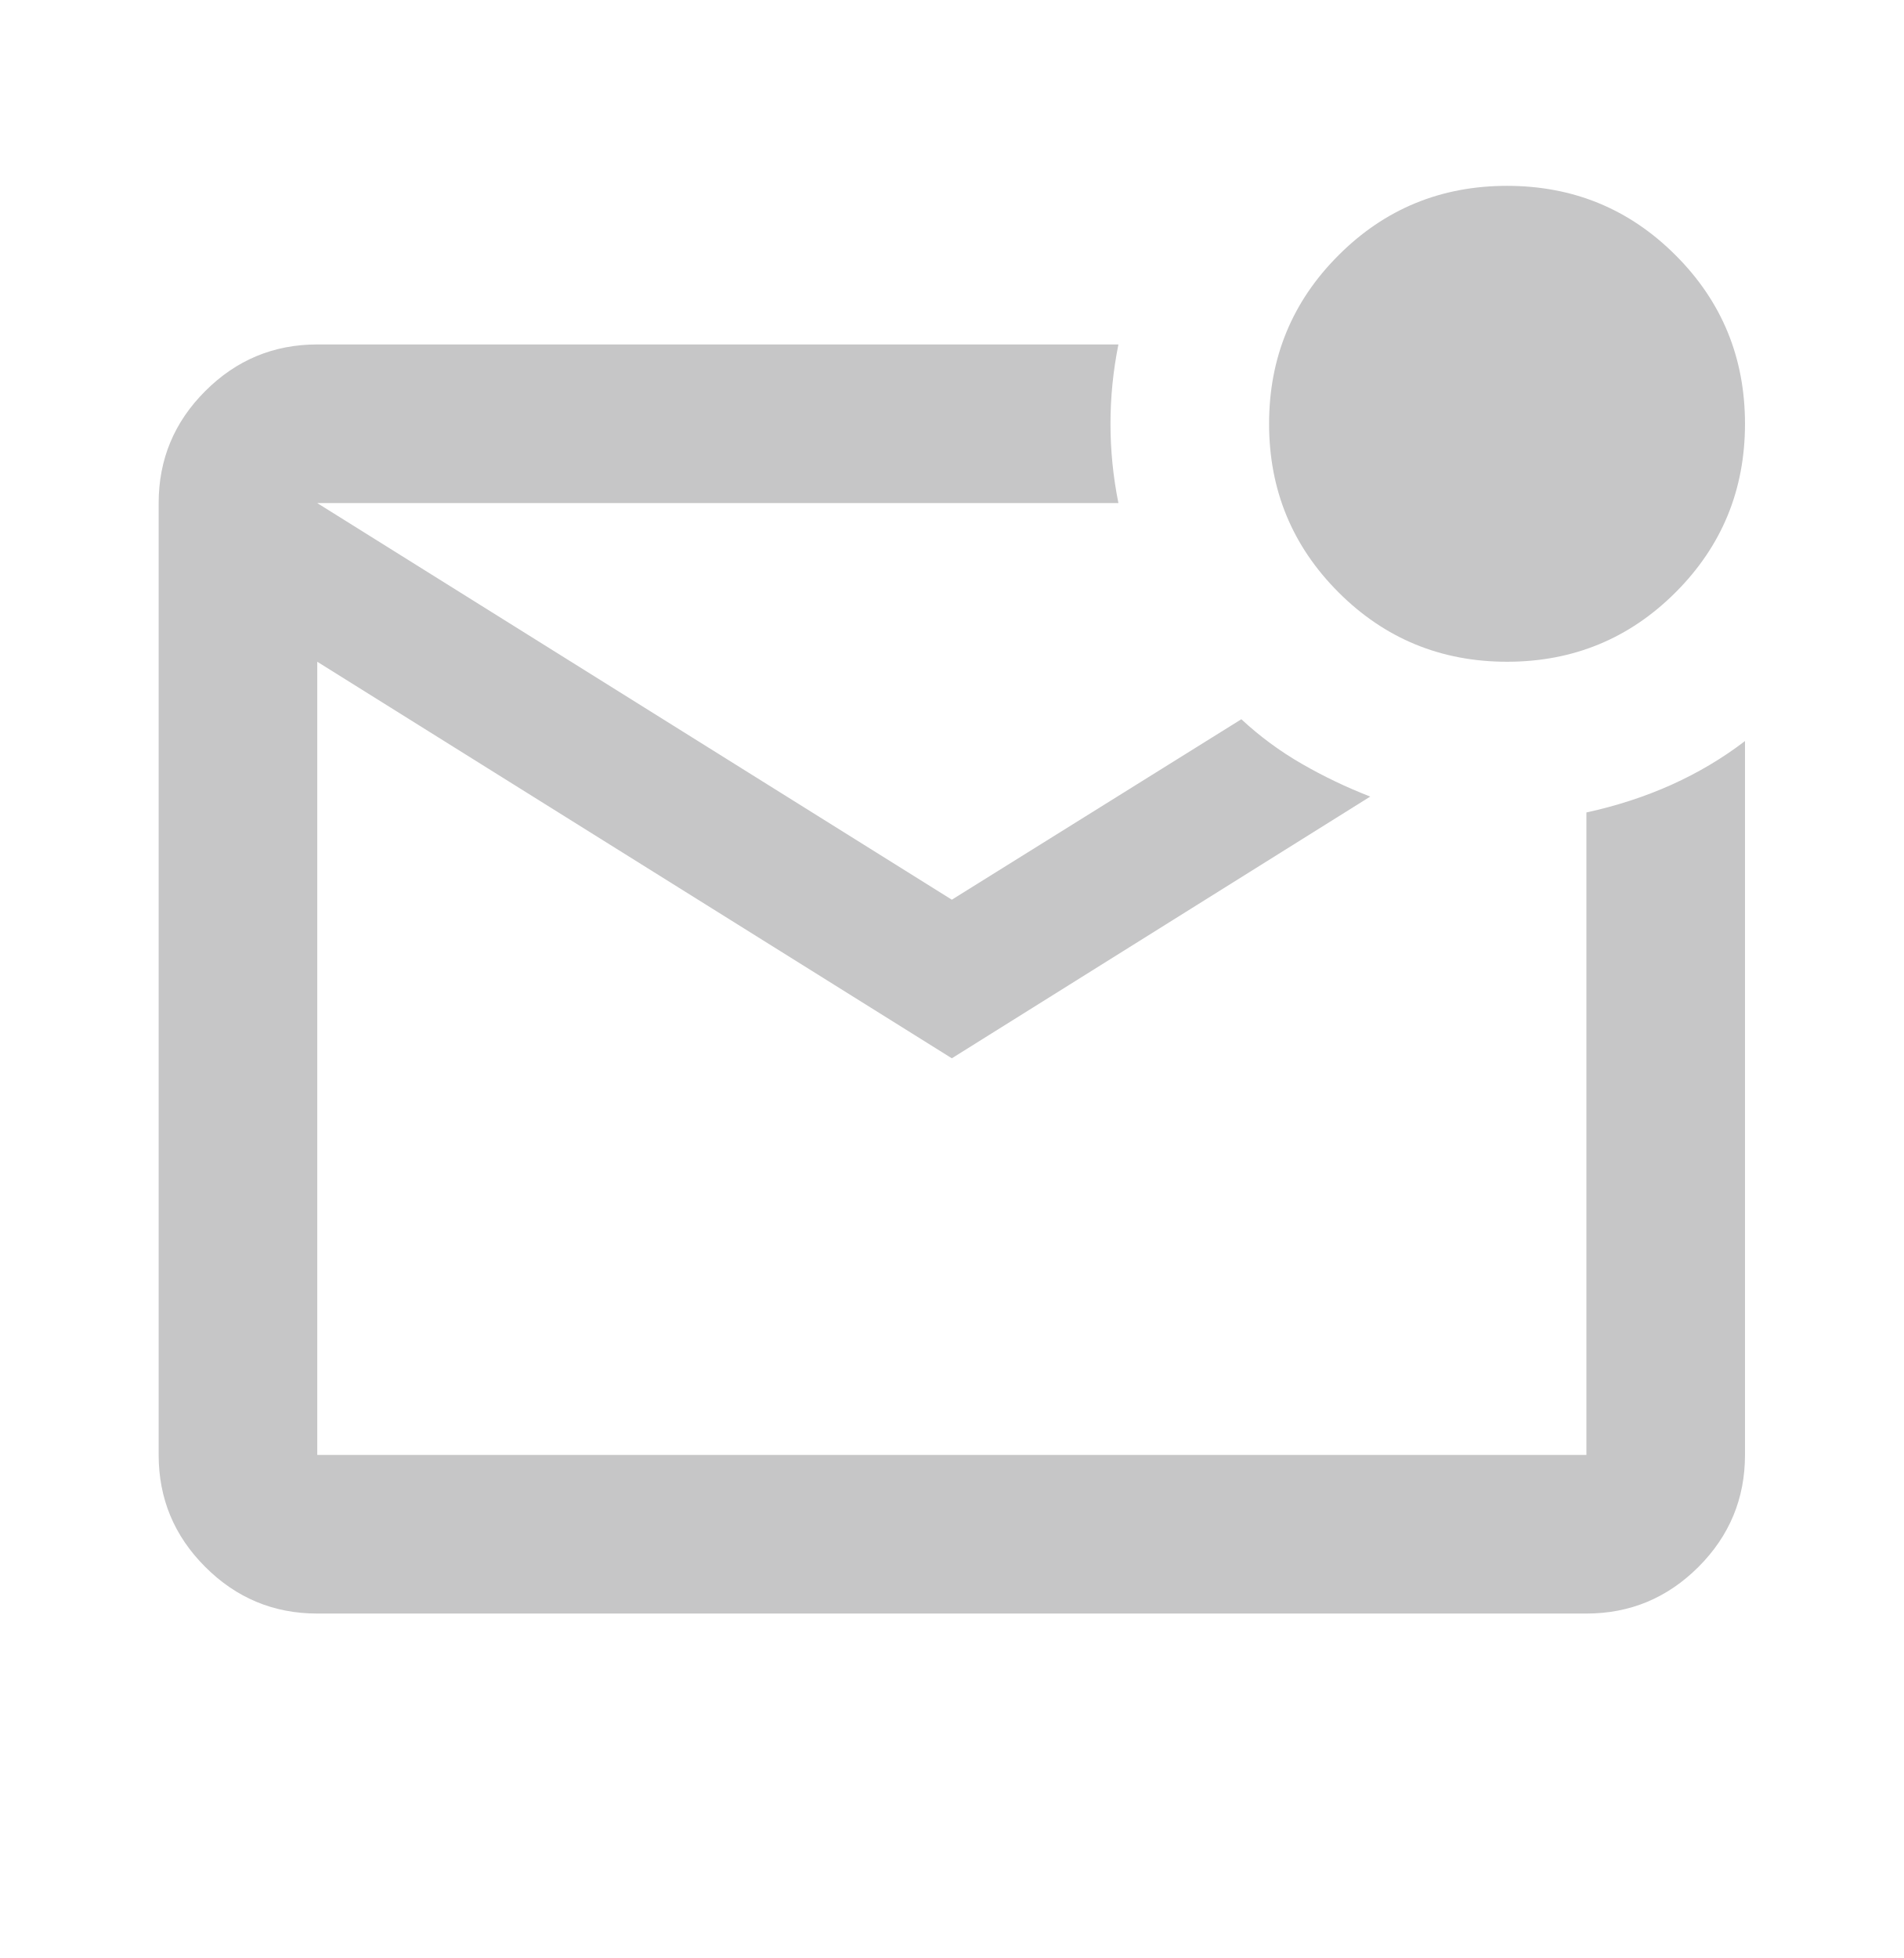
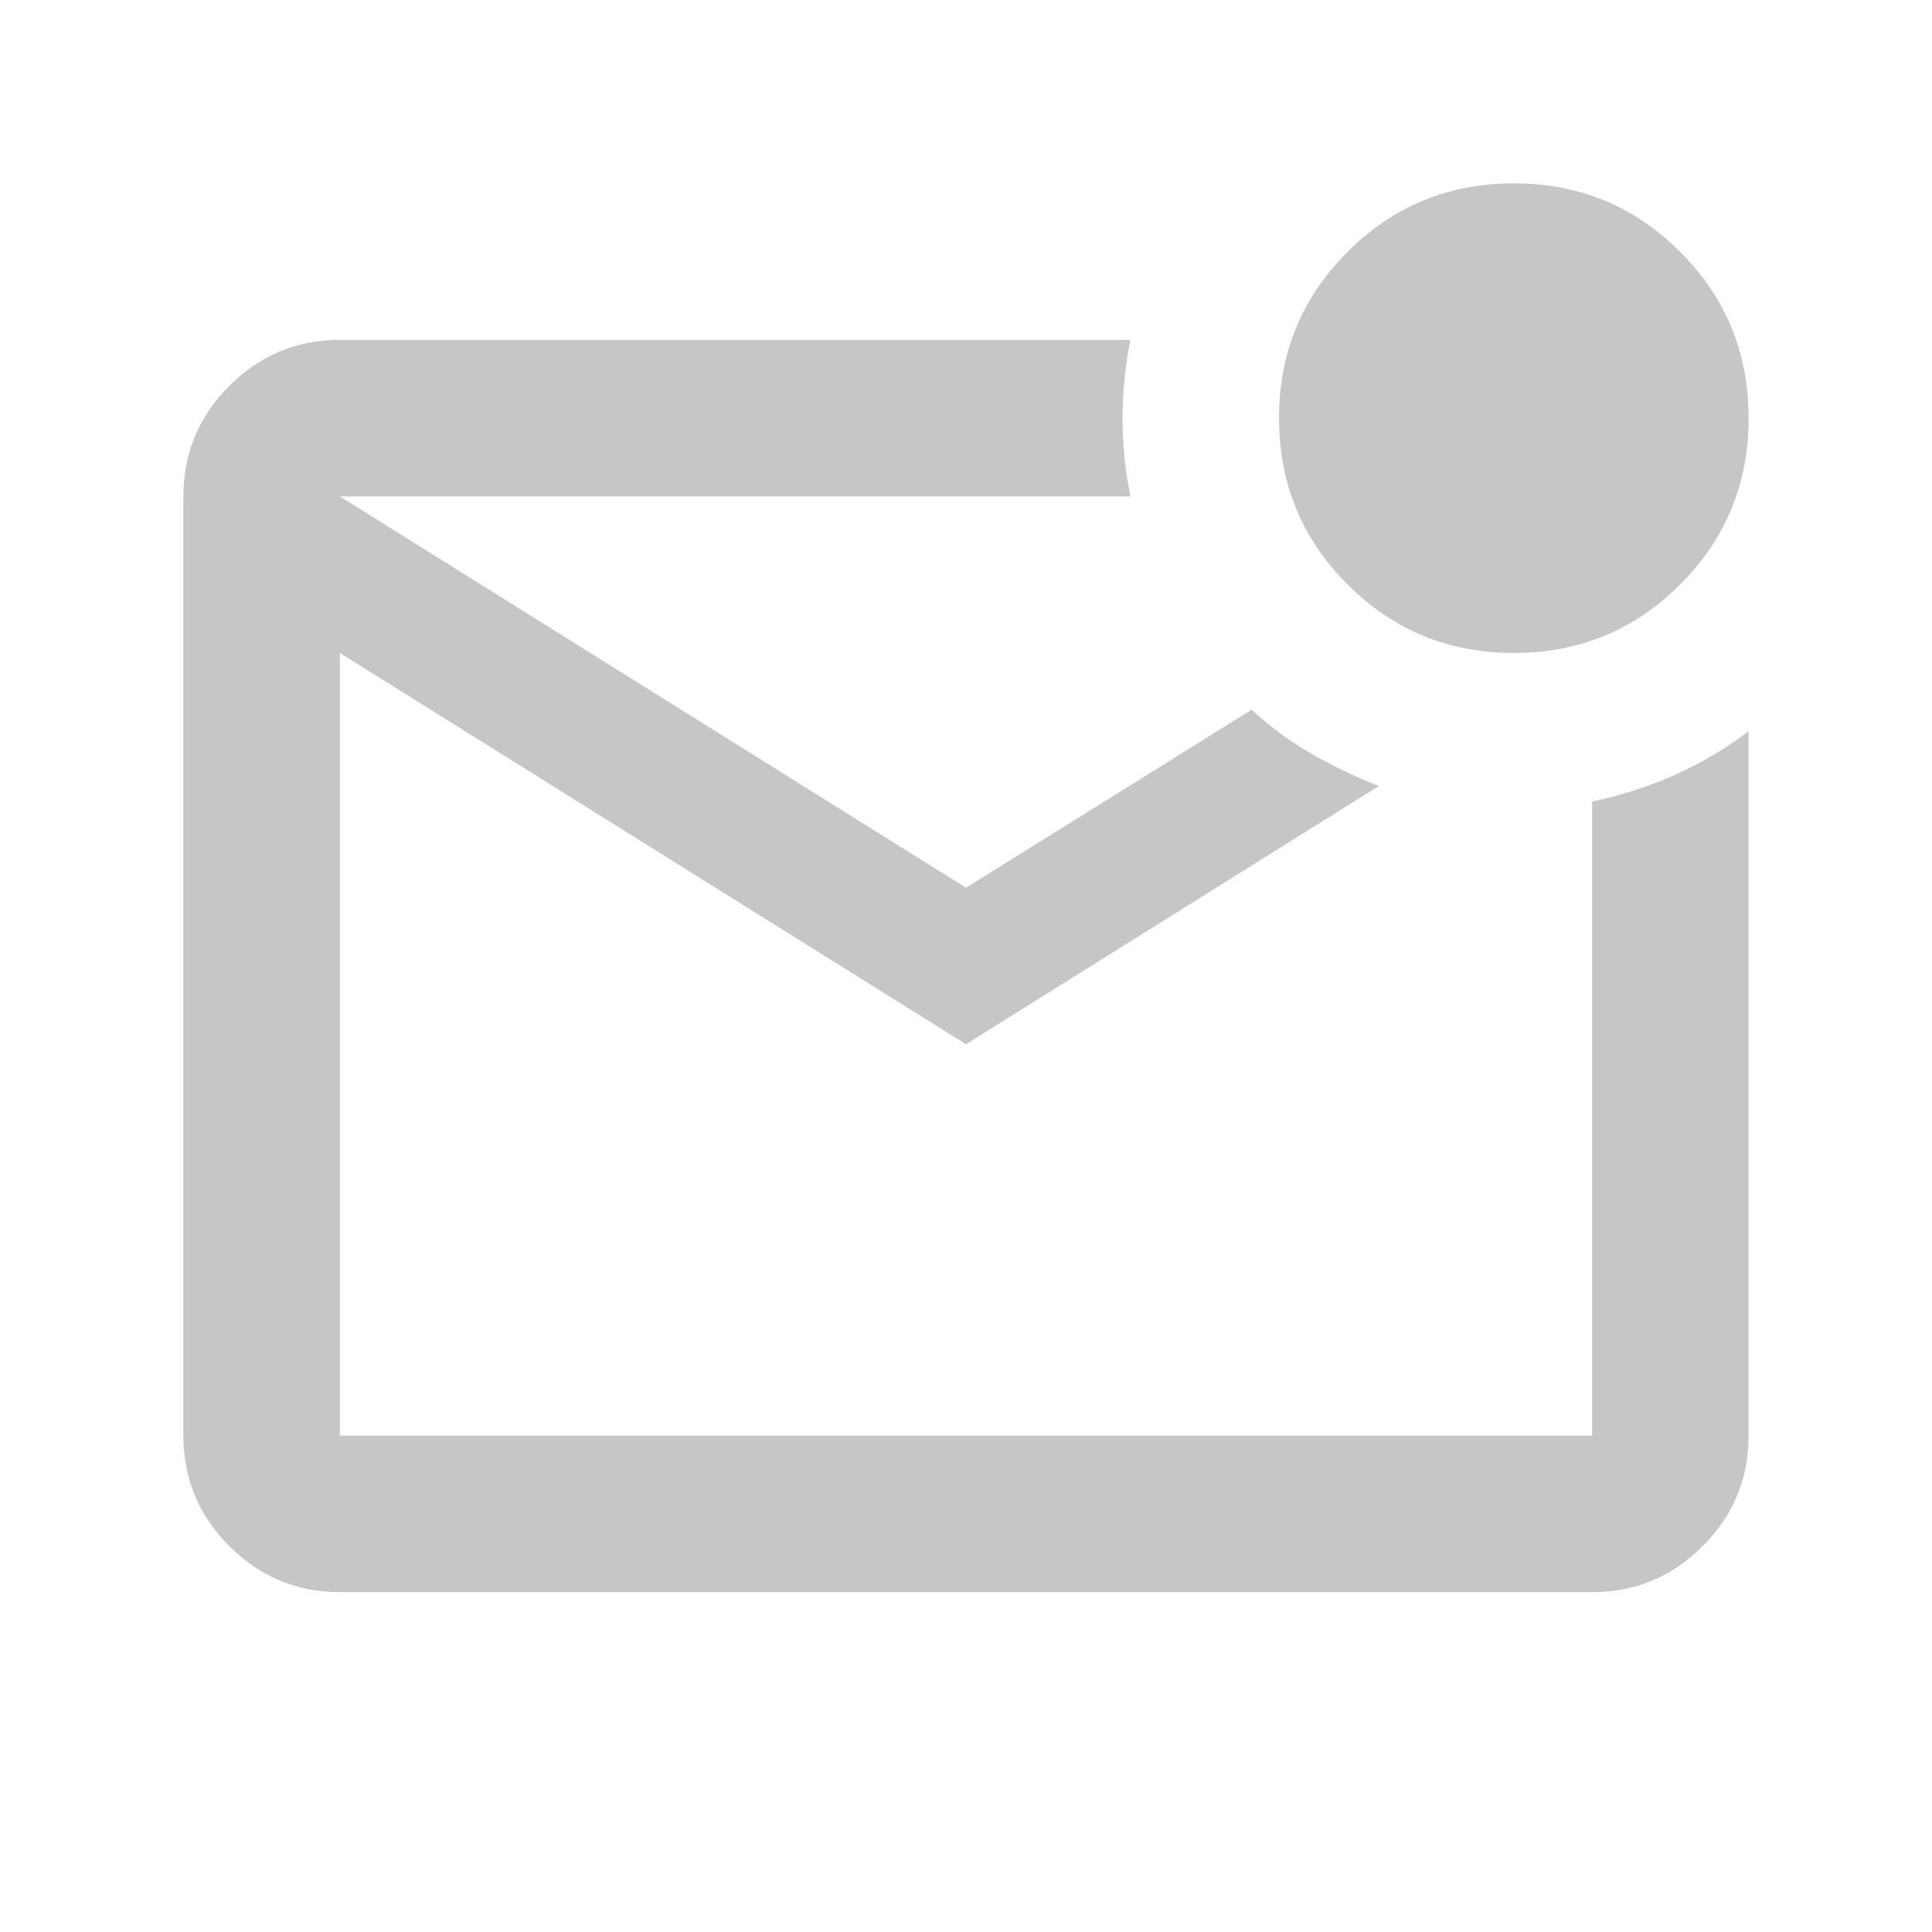
- <svg xmlns="http://www.w3.org/2000/svg" width="35" height="36" viewBox="0 0 35 36" fill="none">
+ <svg xmlns="http://www.w3.org/2000/svg" width="24" height="24" viewBox="0 0 35 36" fill="none">
  <mask id="mask0_3154_20313" style="mask-type:alpha" maskUnits="userSpaceOnUse" x="0" y="0" width="35" height="36">
    <rect y="0.5" width="35" height="35" fill="#D9D9D9" />
  </mask>
  <g mask="url(#mask0_3154_20313)">
    <path d="M5.833 29.667C5.031 29.667 4.345 29.381 3.774 28.81C3.202 28.239 2.917 27.552 2.917 26.75V9.25C2.917 8.448 3.202 7.761 3.774 7.19C4.345 6.619 5.031 6.333 5.833 6.333H20.563C20.465 6.82 20.417 7.306 20.417 7.792C20.417 8.278 20.465 8.764 20.563 9.25H5.833L17.5 16.542L22.823 13.224C23.163 13.54 23.534 13.813 23.935 14.044C24.336 14.275 24.755 14.476 25.193 14.646L17.5 19.458L5.833 12.167V26.75H29.167V14.938C29.726 14.816 30.248 14.646 30.735 14.427C31.221 14.208 31.67 13.941 32.083 13.625V26.75C32.083 27.552 31.798 28.239 31.227 28.81C30.655 29.381 29.969 29.667 29.167 29.667H5.833ZM27.708 12.167C26.493 12.167 25.46 11.741 24.61 10.891C23.759 10.04 23.333 9.007 23.333 7.792C23.333 6.576 23.759 5.543 24.61 4.693C25.46 3.842 26.493 3.417 27.708 3.417C28.924 3.417 29.957 3.842 30.807 4.693C31.658 5.543 32.083 6.576 32.083 7.792C32.083 9.007 31.658 10.04 30.807 10.891C29.957 11.741 28.924 12.167 27.708 12.167Z" fill="#C6C6C7" />
  </g>
</svg>
